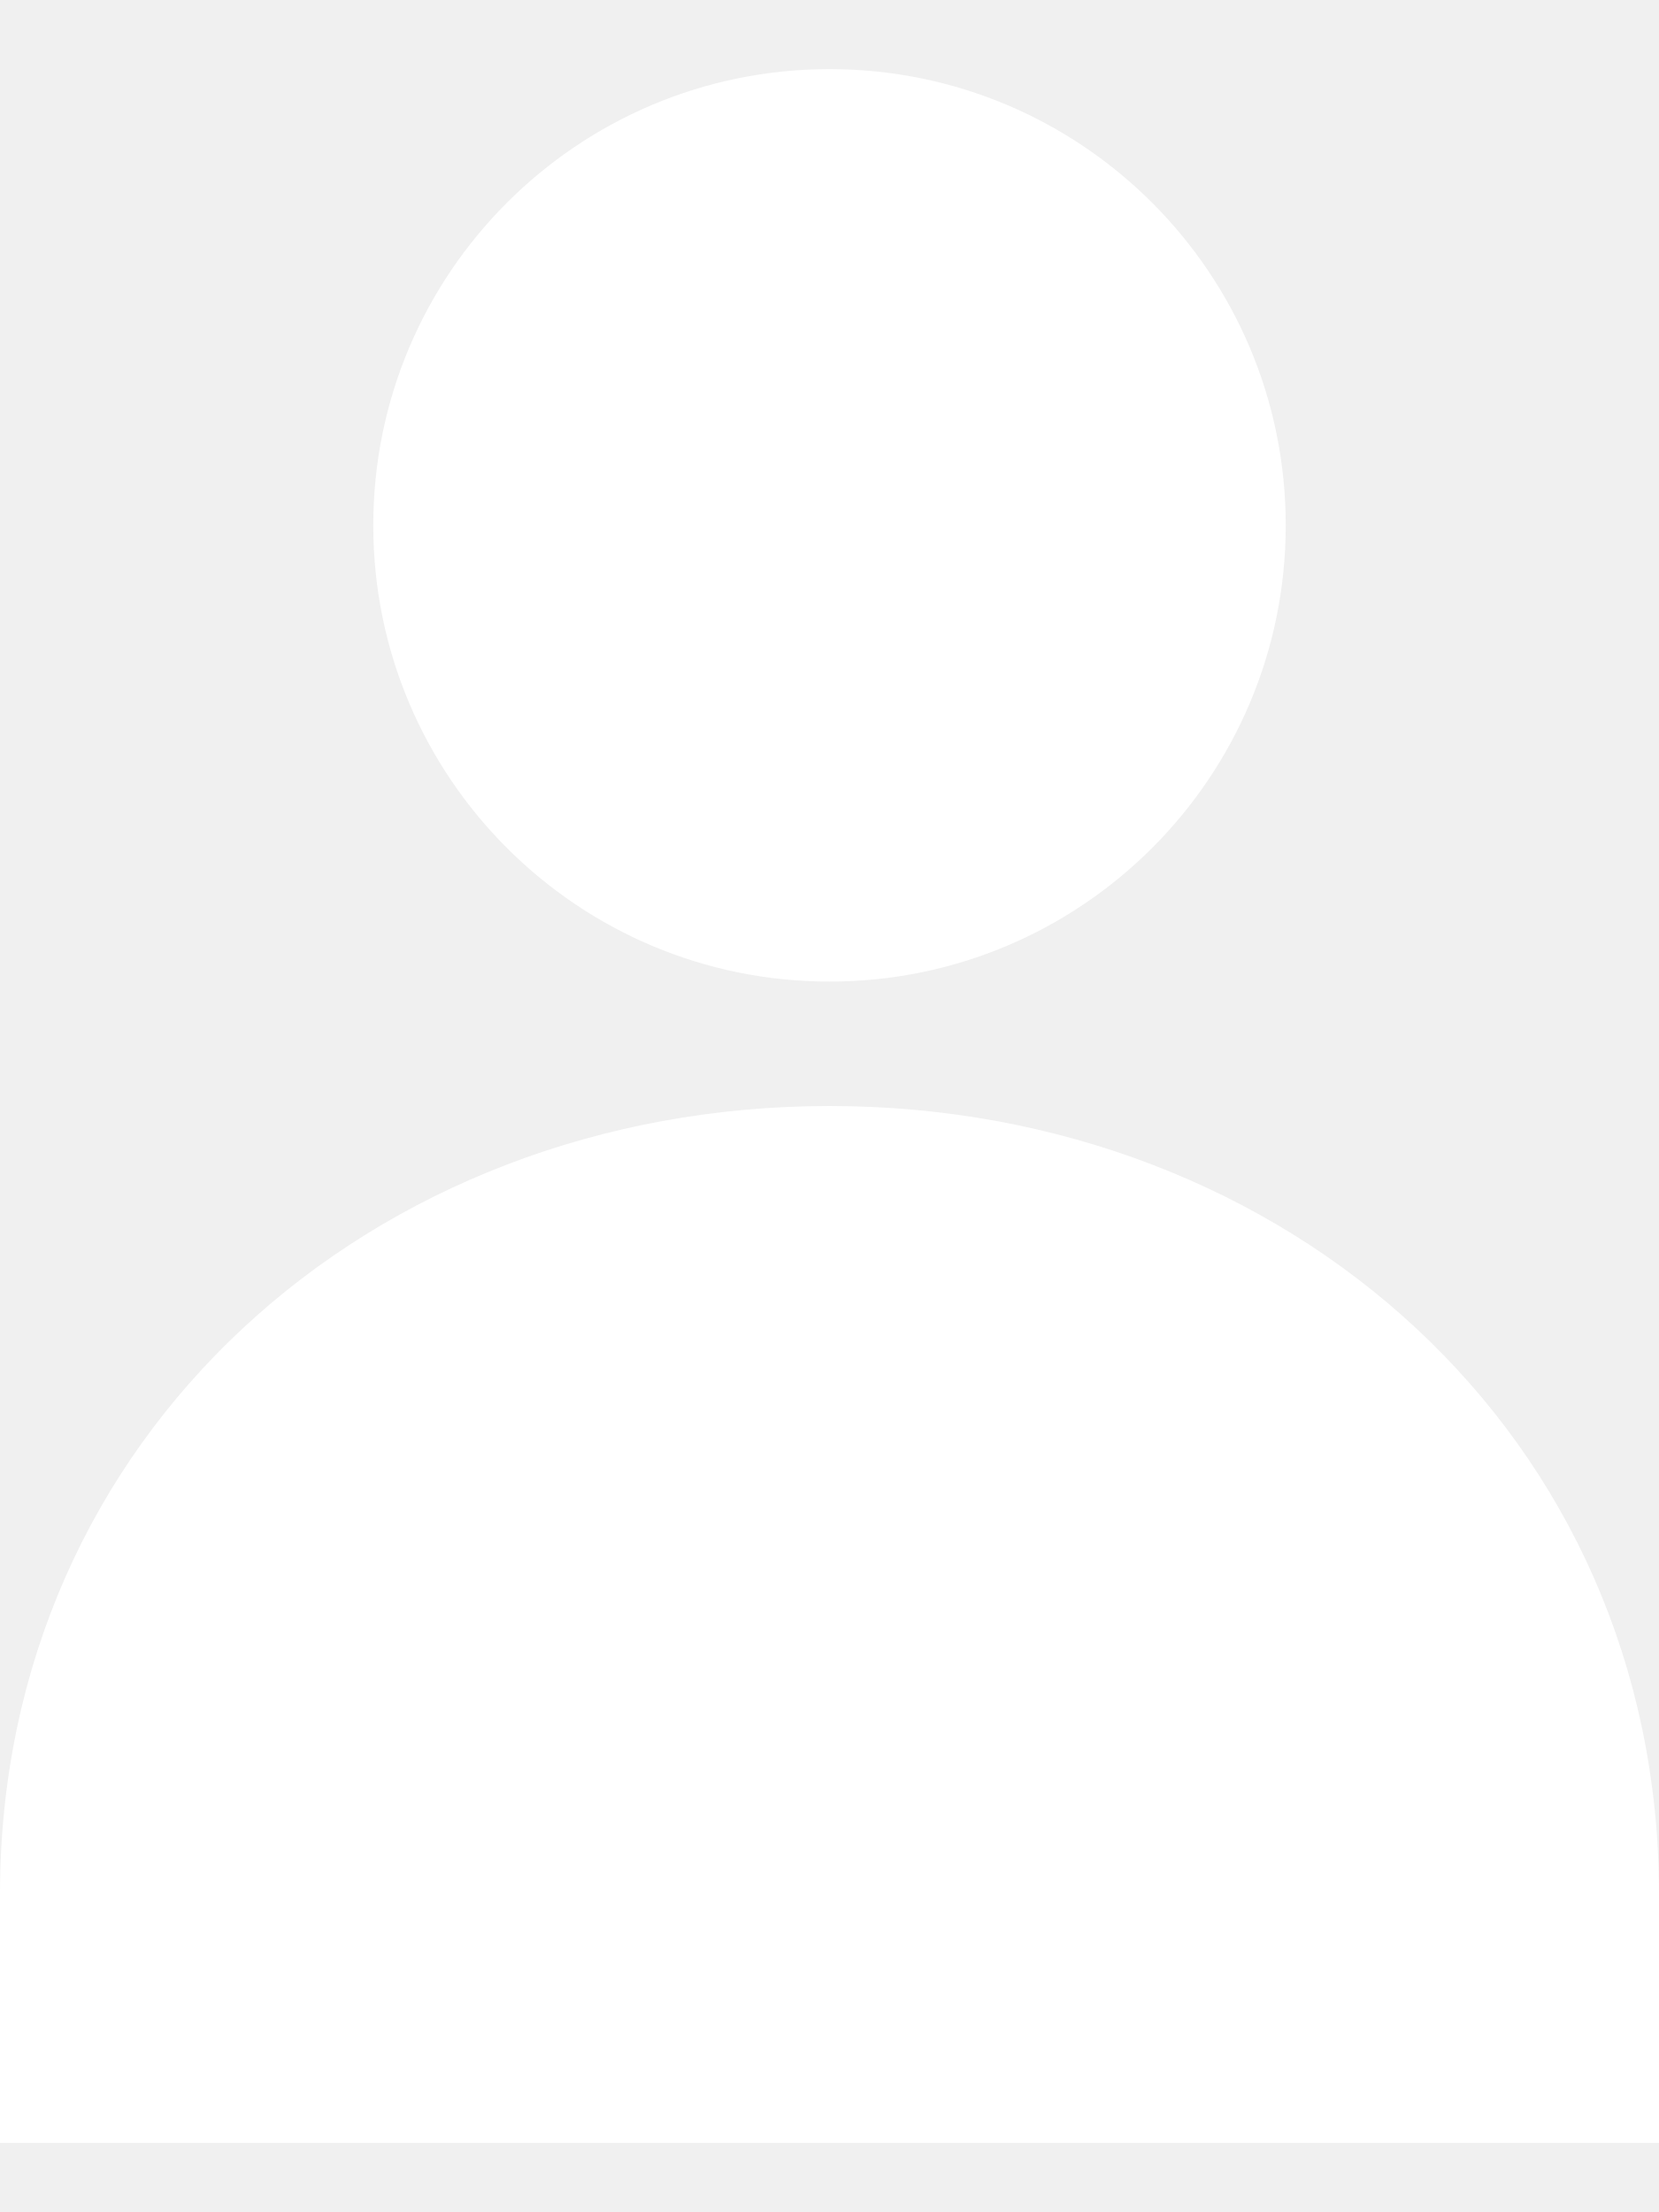
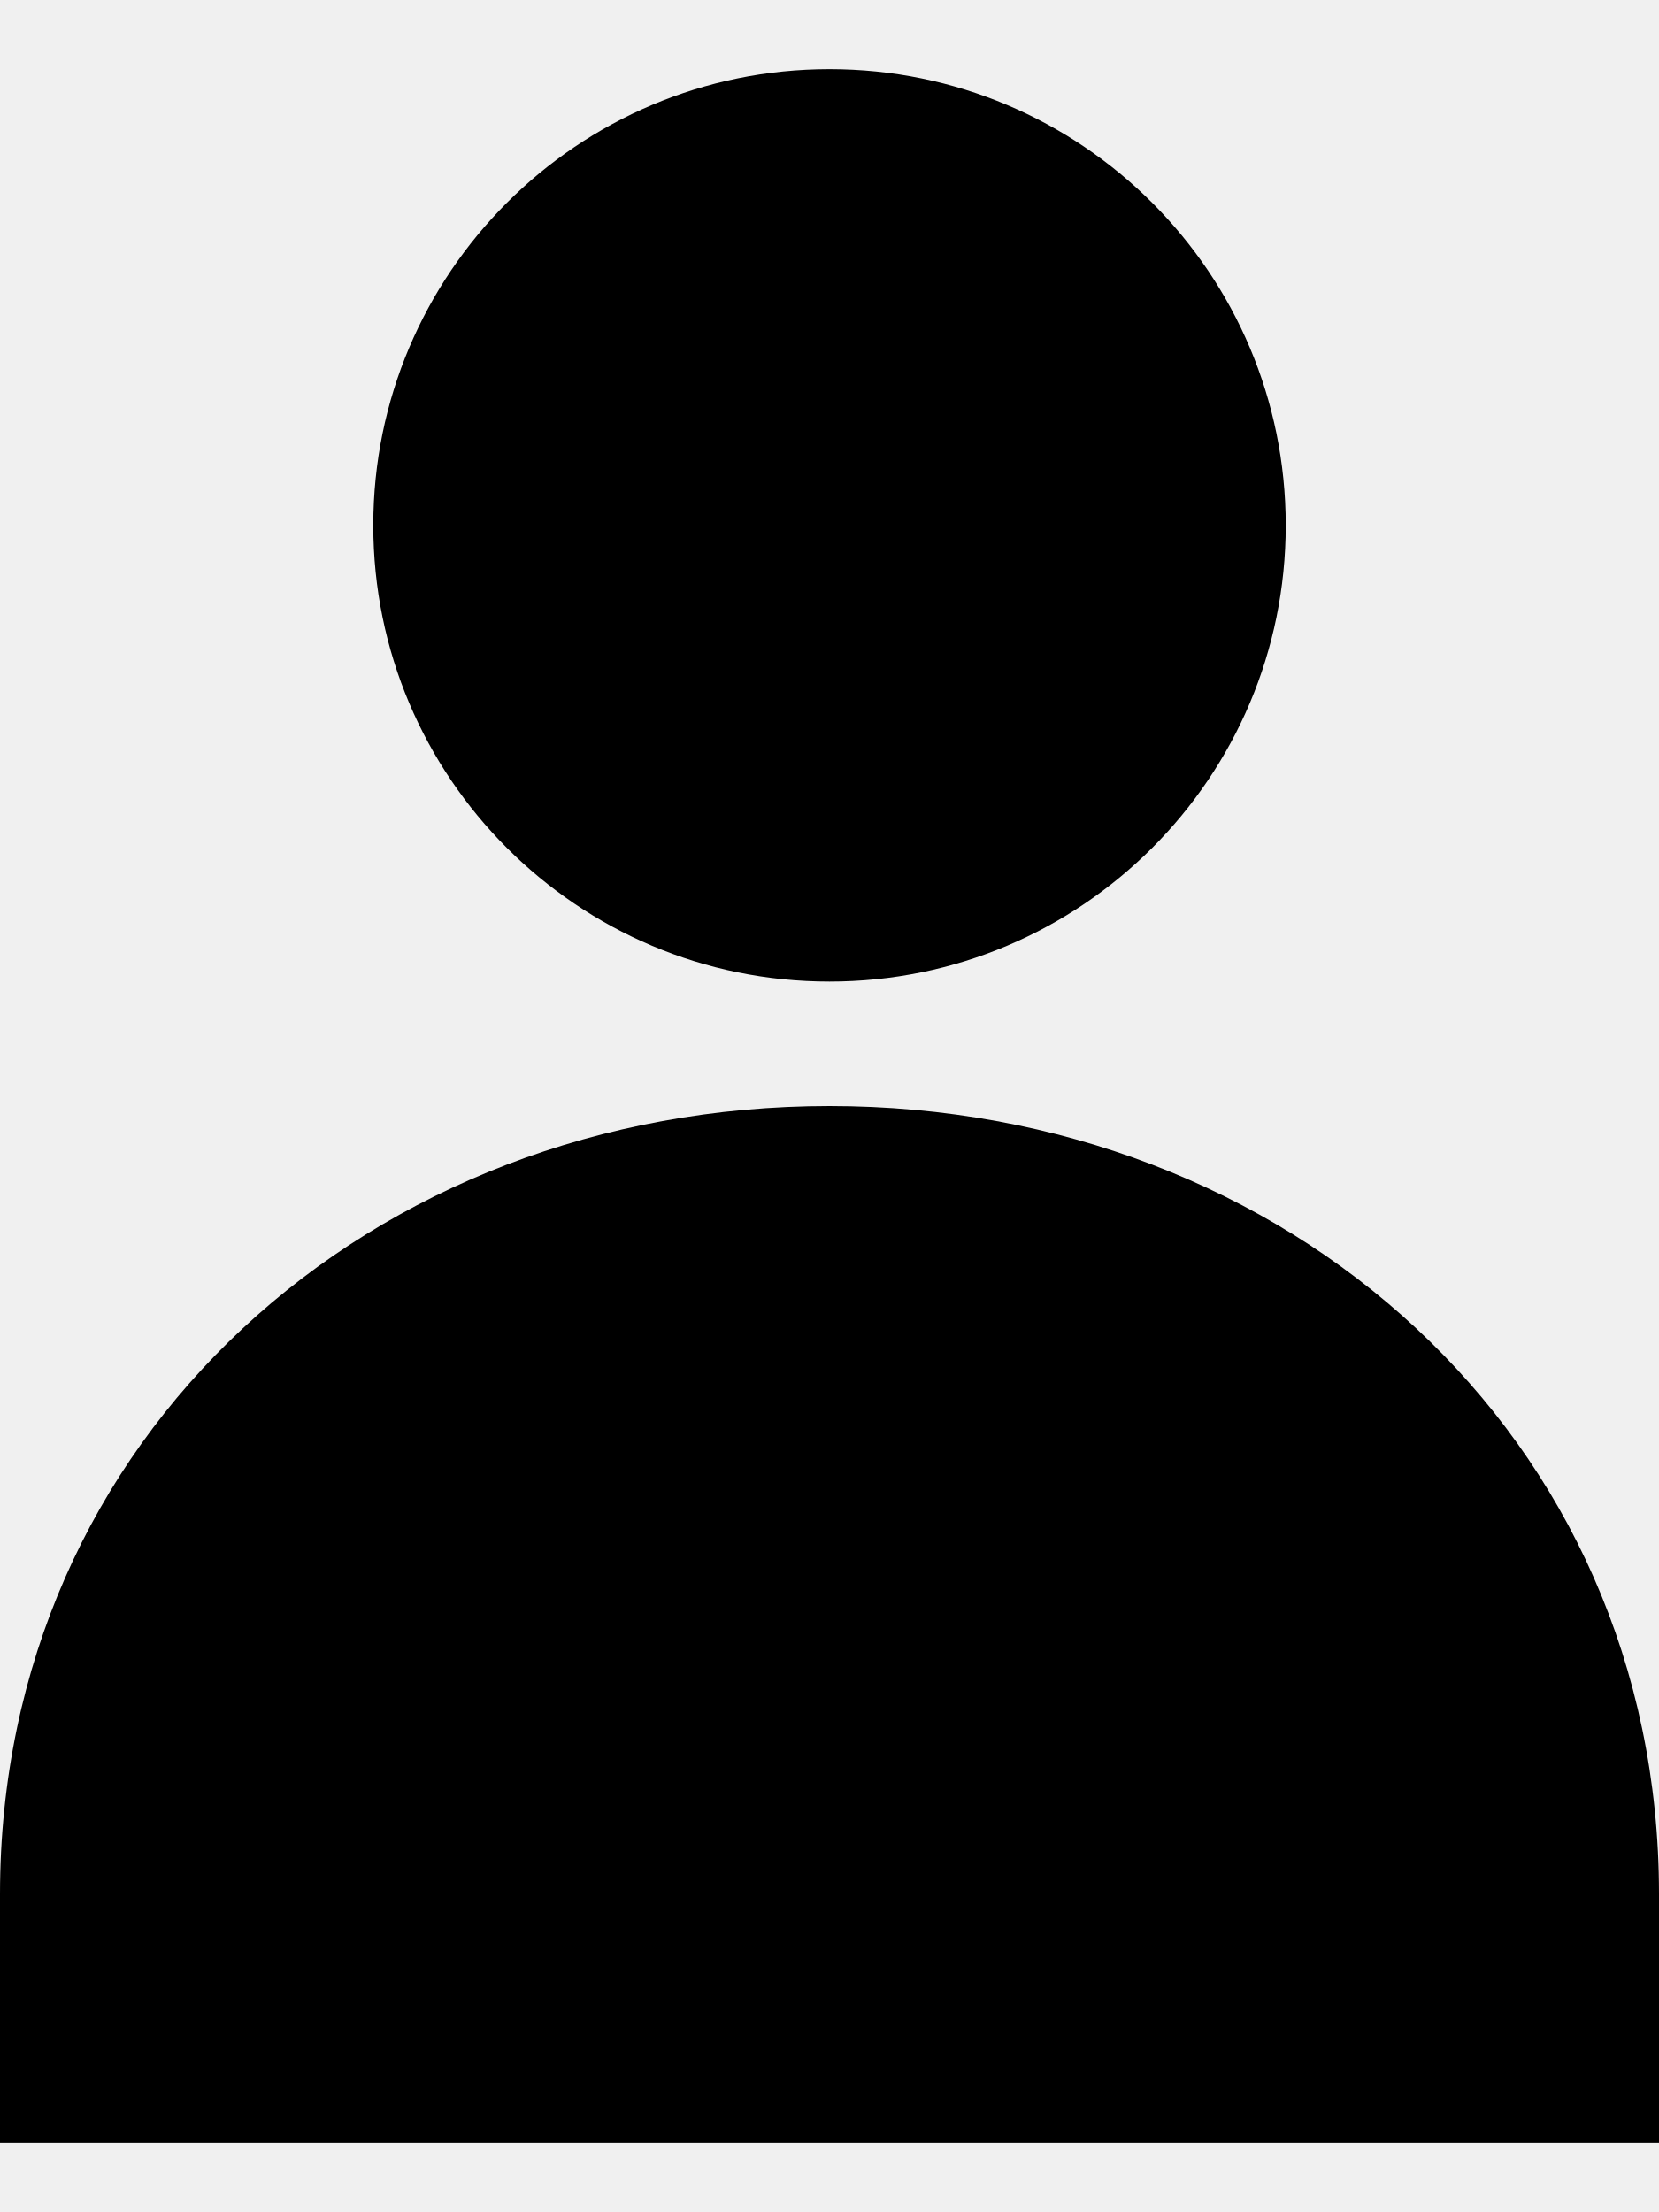
<svg xmlns="http://www.w3.org/2000/svg" width="12" height="16" viewBox="0 0 12 16" fill="none">
-   <path d="M6 7.1C7.823 7.1 9.3 5.623 9.3 3.8C9.3 1.977 7.823 0.5 6 0.5C4.178 0.5 2.7 1.977 2.7 3.8C2.7 5.623 4.178 7.1 6 7.1Z" fill="white" />
-   <path d="M12 13.7C12 10.386 9.314 8 6 8C2.686 8 0 10.386 0 13.7V15.5H12V13.7Z" fill="white" />
+   <path d="M6 7.1C7.823 7.1 9.3 5.623 9.3 3.8C9.3 1.977 7.823 0.5 6 0.5C4.178 0.5 2.7 1.977 2.7 3.8C2.7 5.623 4.178 7.1 6 7.1Z" fill="black" />
+   <path d="M12 13.7C12 10.386 9.314 8 6 8C2.686 8 0 10.386 0 13.7V15.5H12V13.7Z" fill="black" />
</svg>
